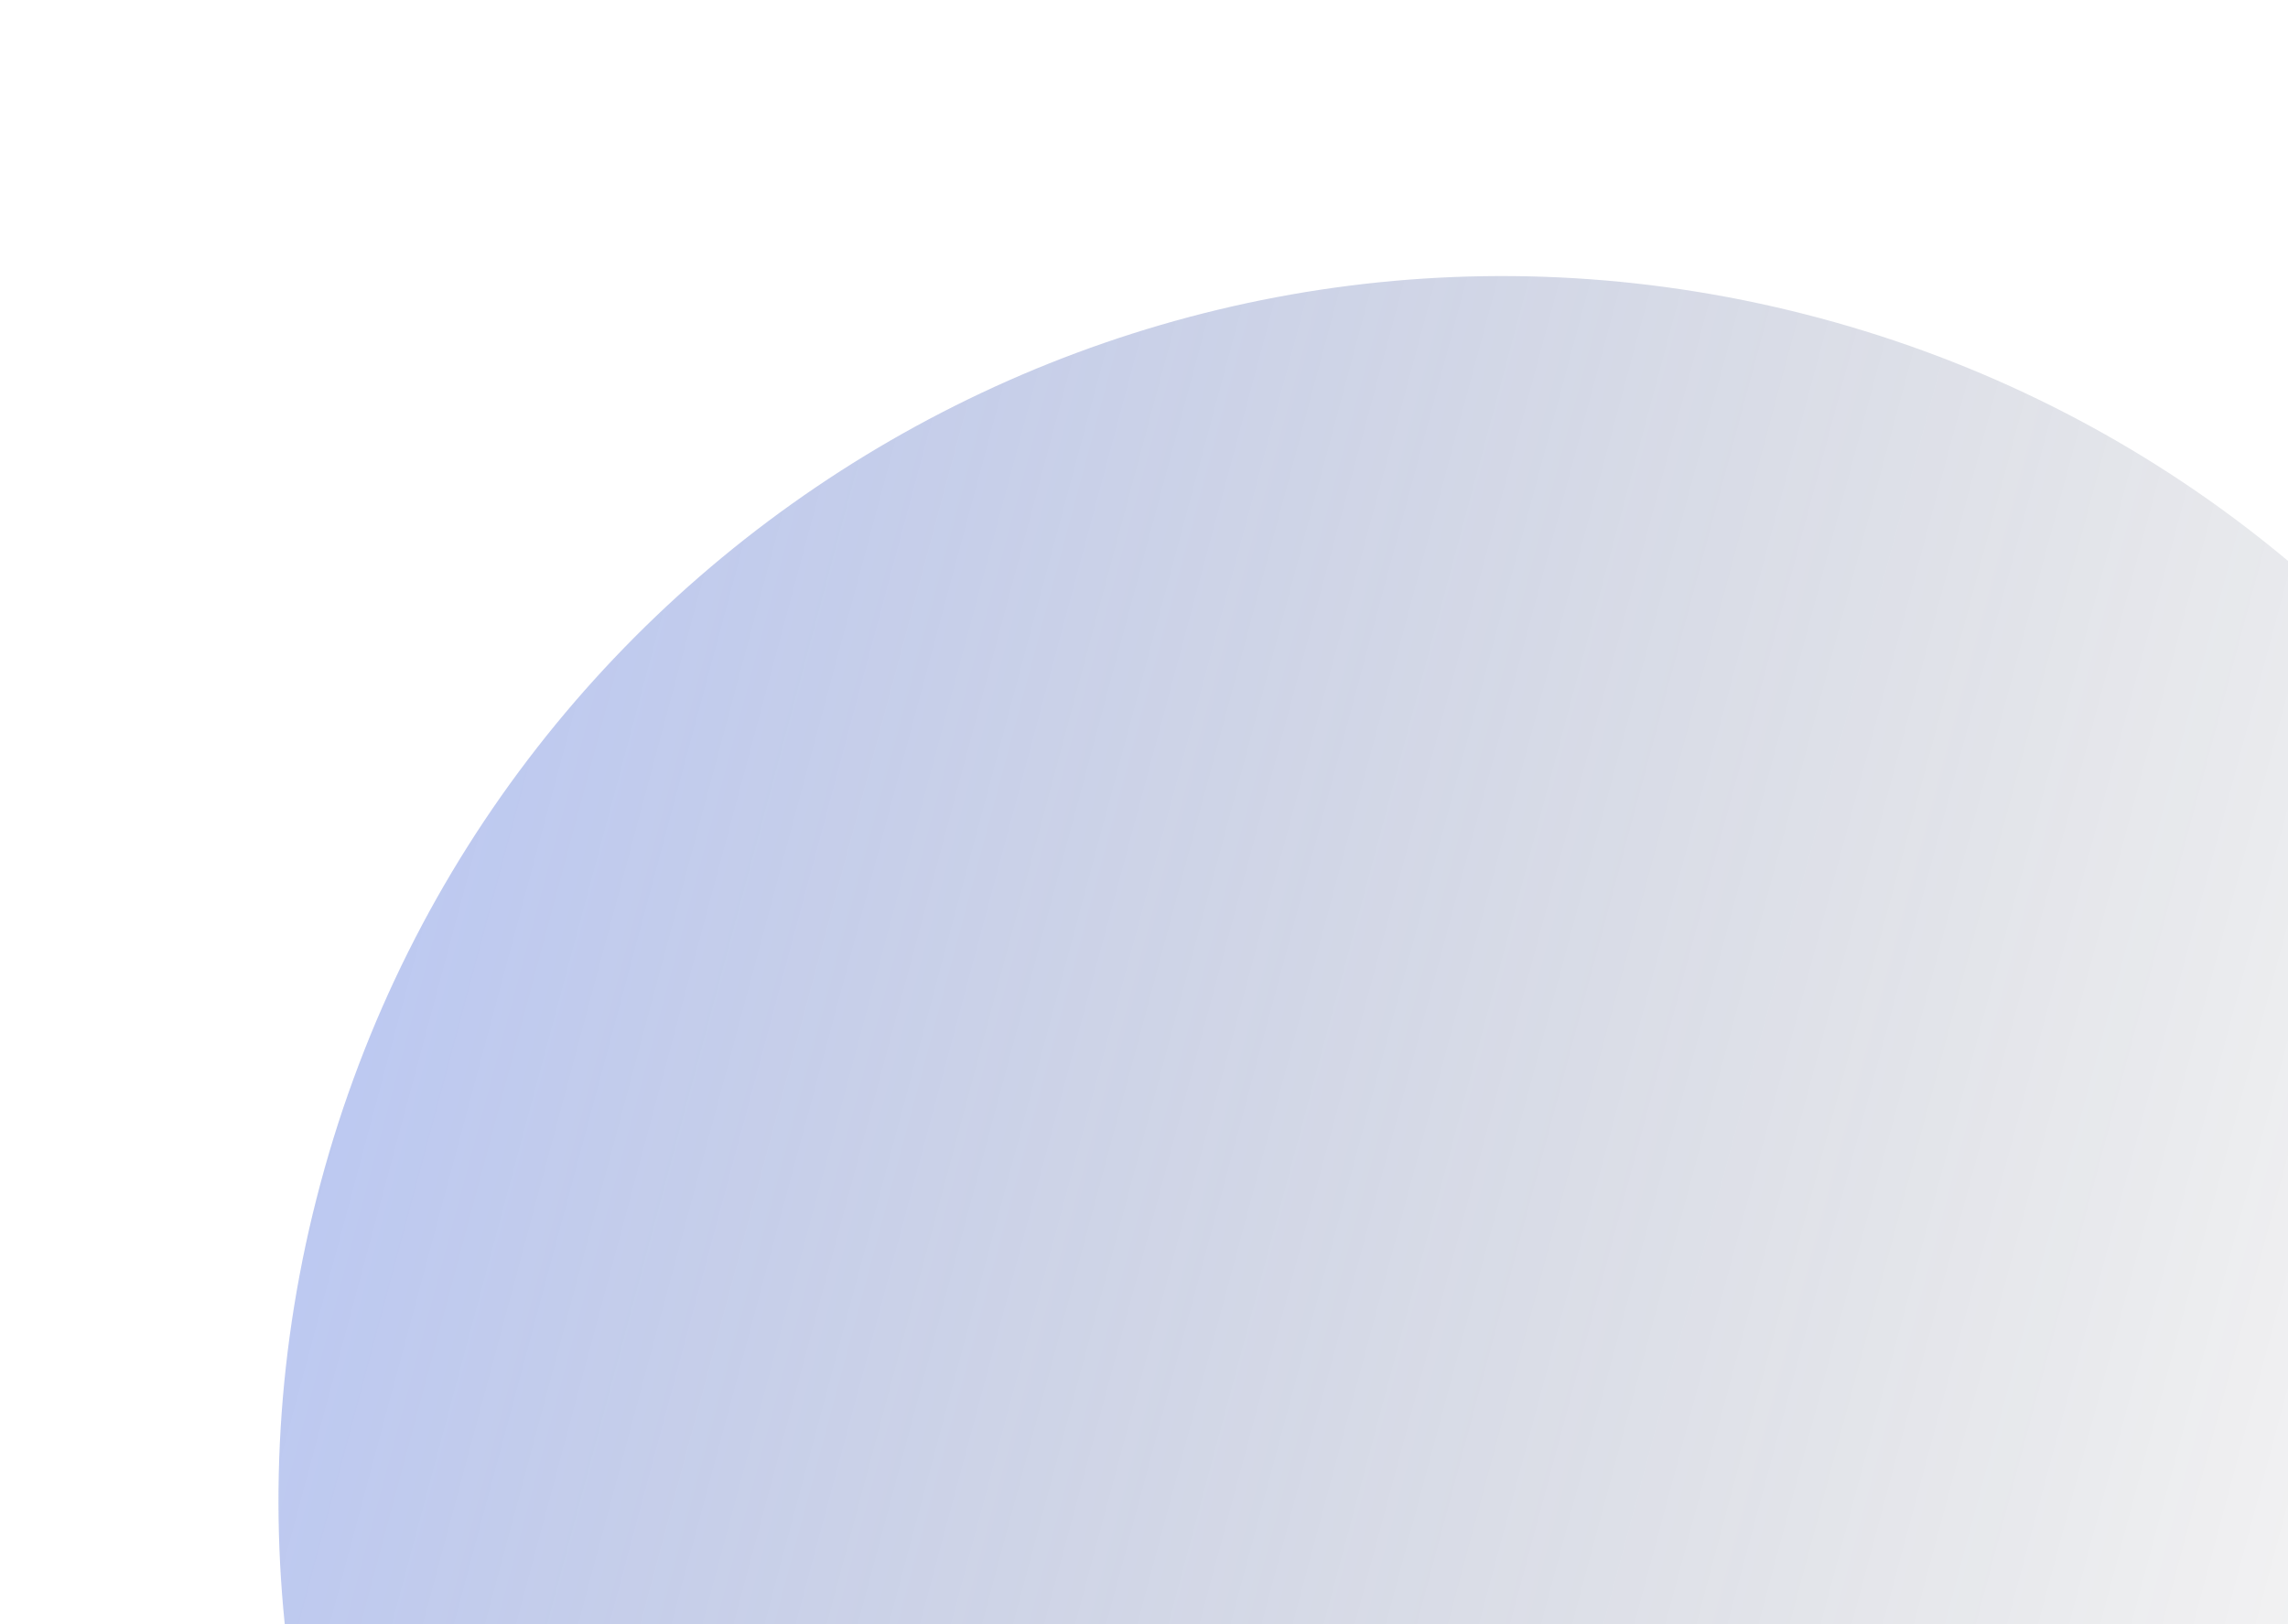
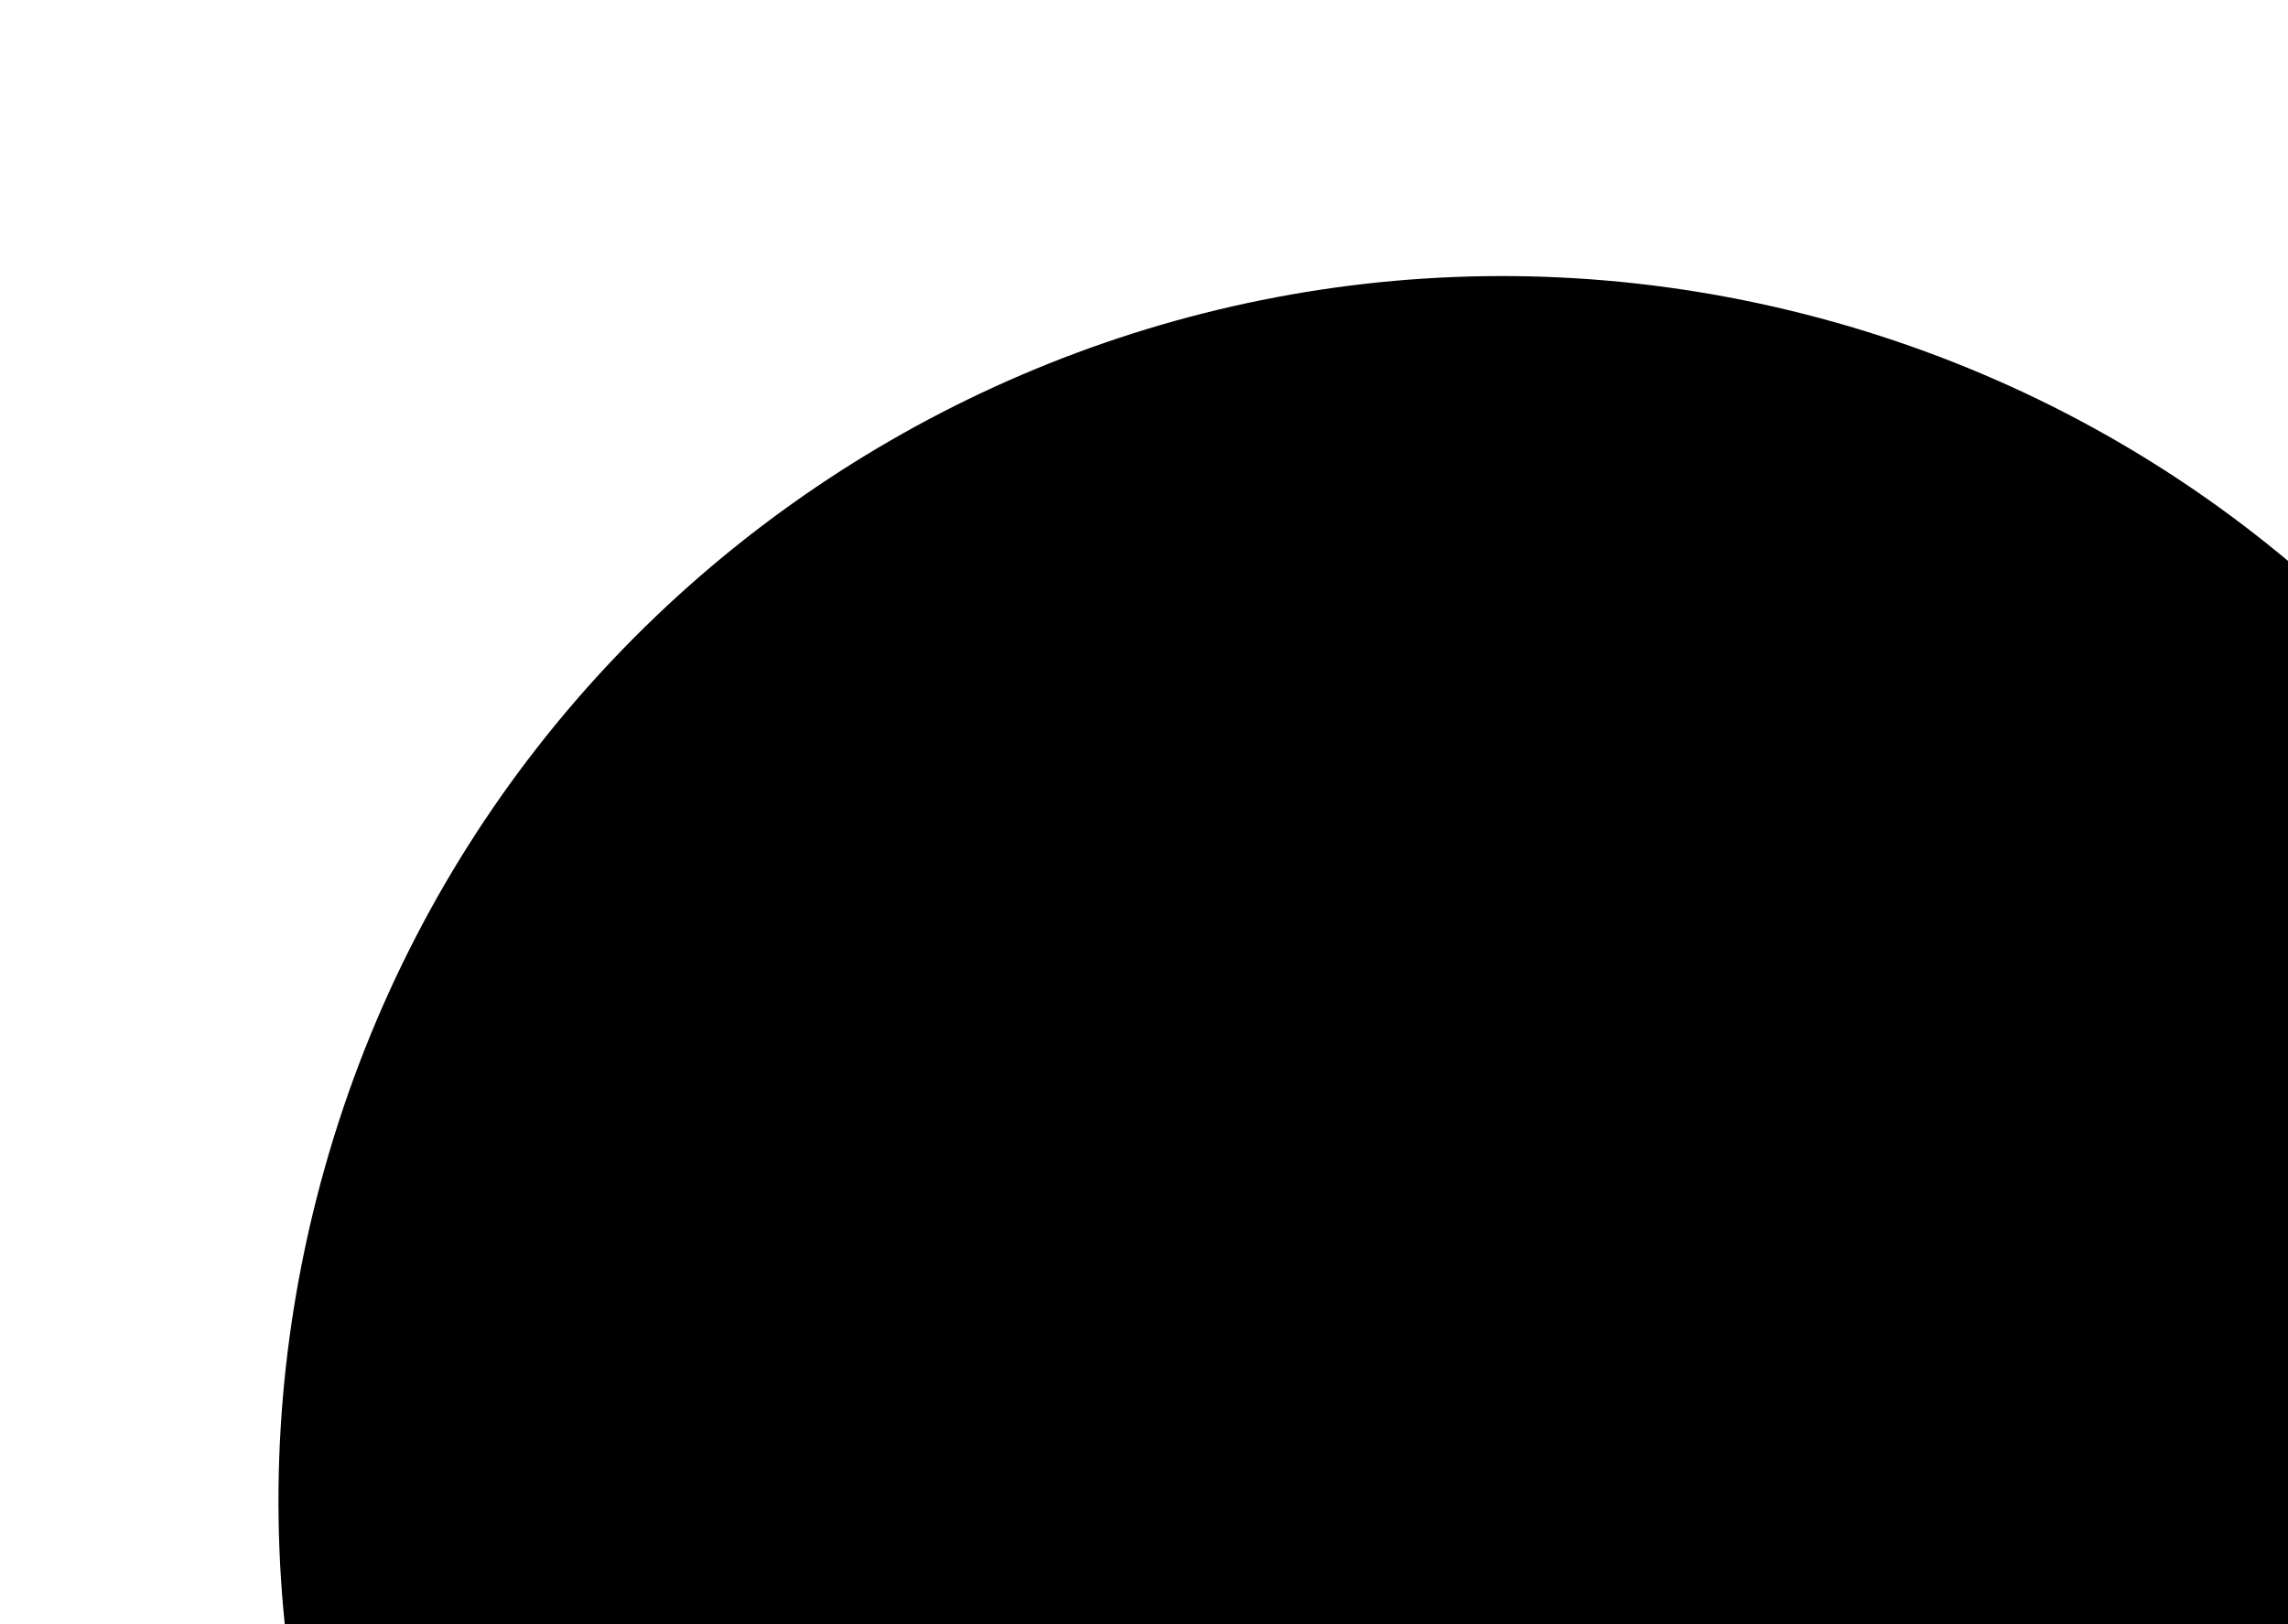
<svg xmlns="http://www.w3.org/2000/svg" width="372" height="264" viewBox="0 0 372 264" fill="none">
  <ellipse cx="244.343" cy="243.965" rx="199.017" ry="199.017" transform="rotate(-75 244.343 243.965)" fill="url(#paint0_linear)" />
  <defs>
    <linearGradient id="paint0_linear" x1="244.343" y1="44.948" x2="244.343" y2="442.982" gradientUnits="userSpaceOnUse">
-       <stop stop-color="#3056D3" stop-opacity="0.32" />
-       <stop offset="1" stop-opacity="0" />
+       <stop stopColor="#3056D3" stopOpacity="0.32" />
+       <stop offset="1" stopOpacity="0" />
    </linearGradient>
  </defs>
</svg>
